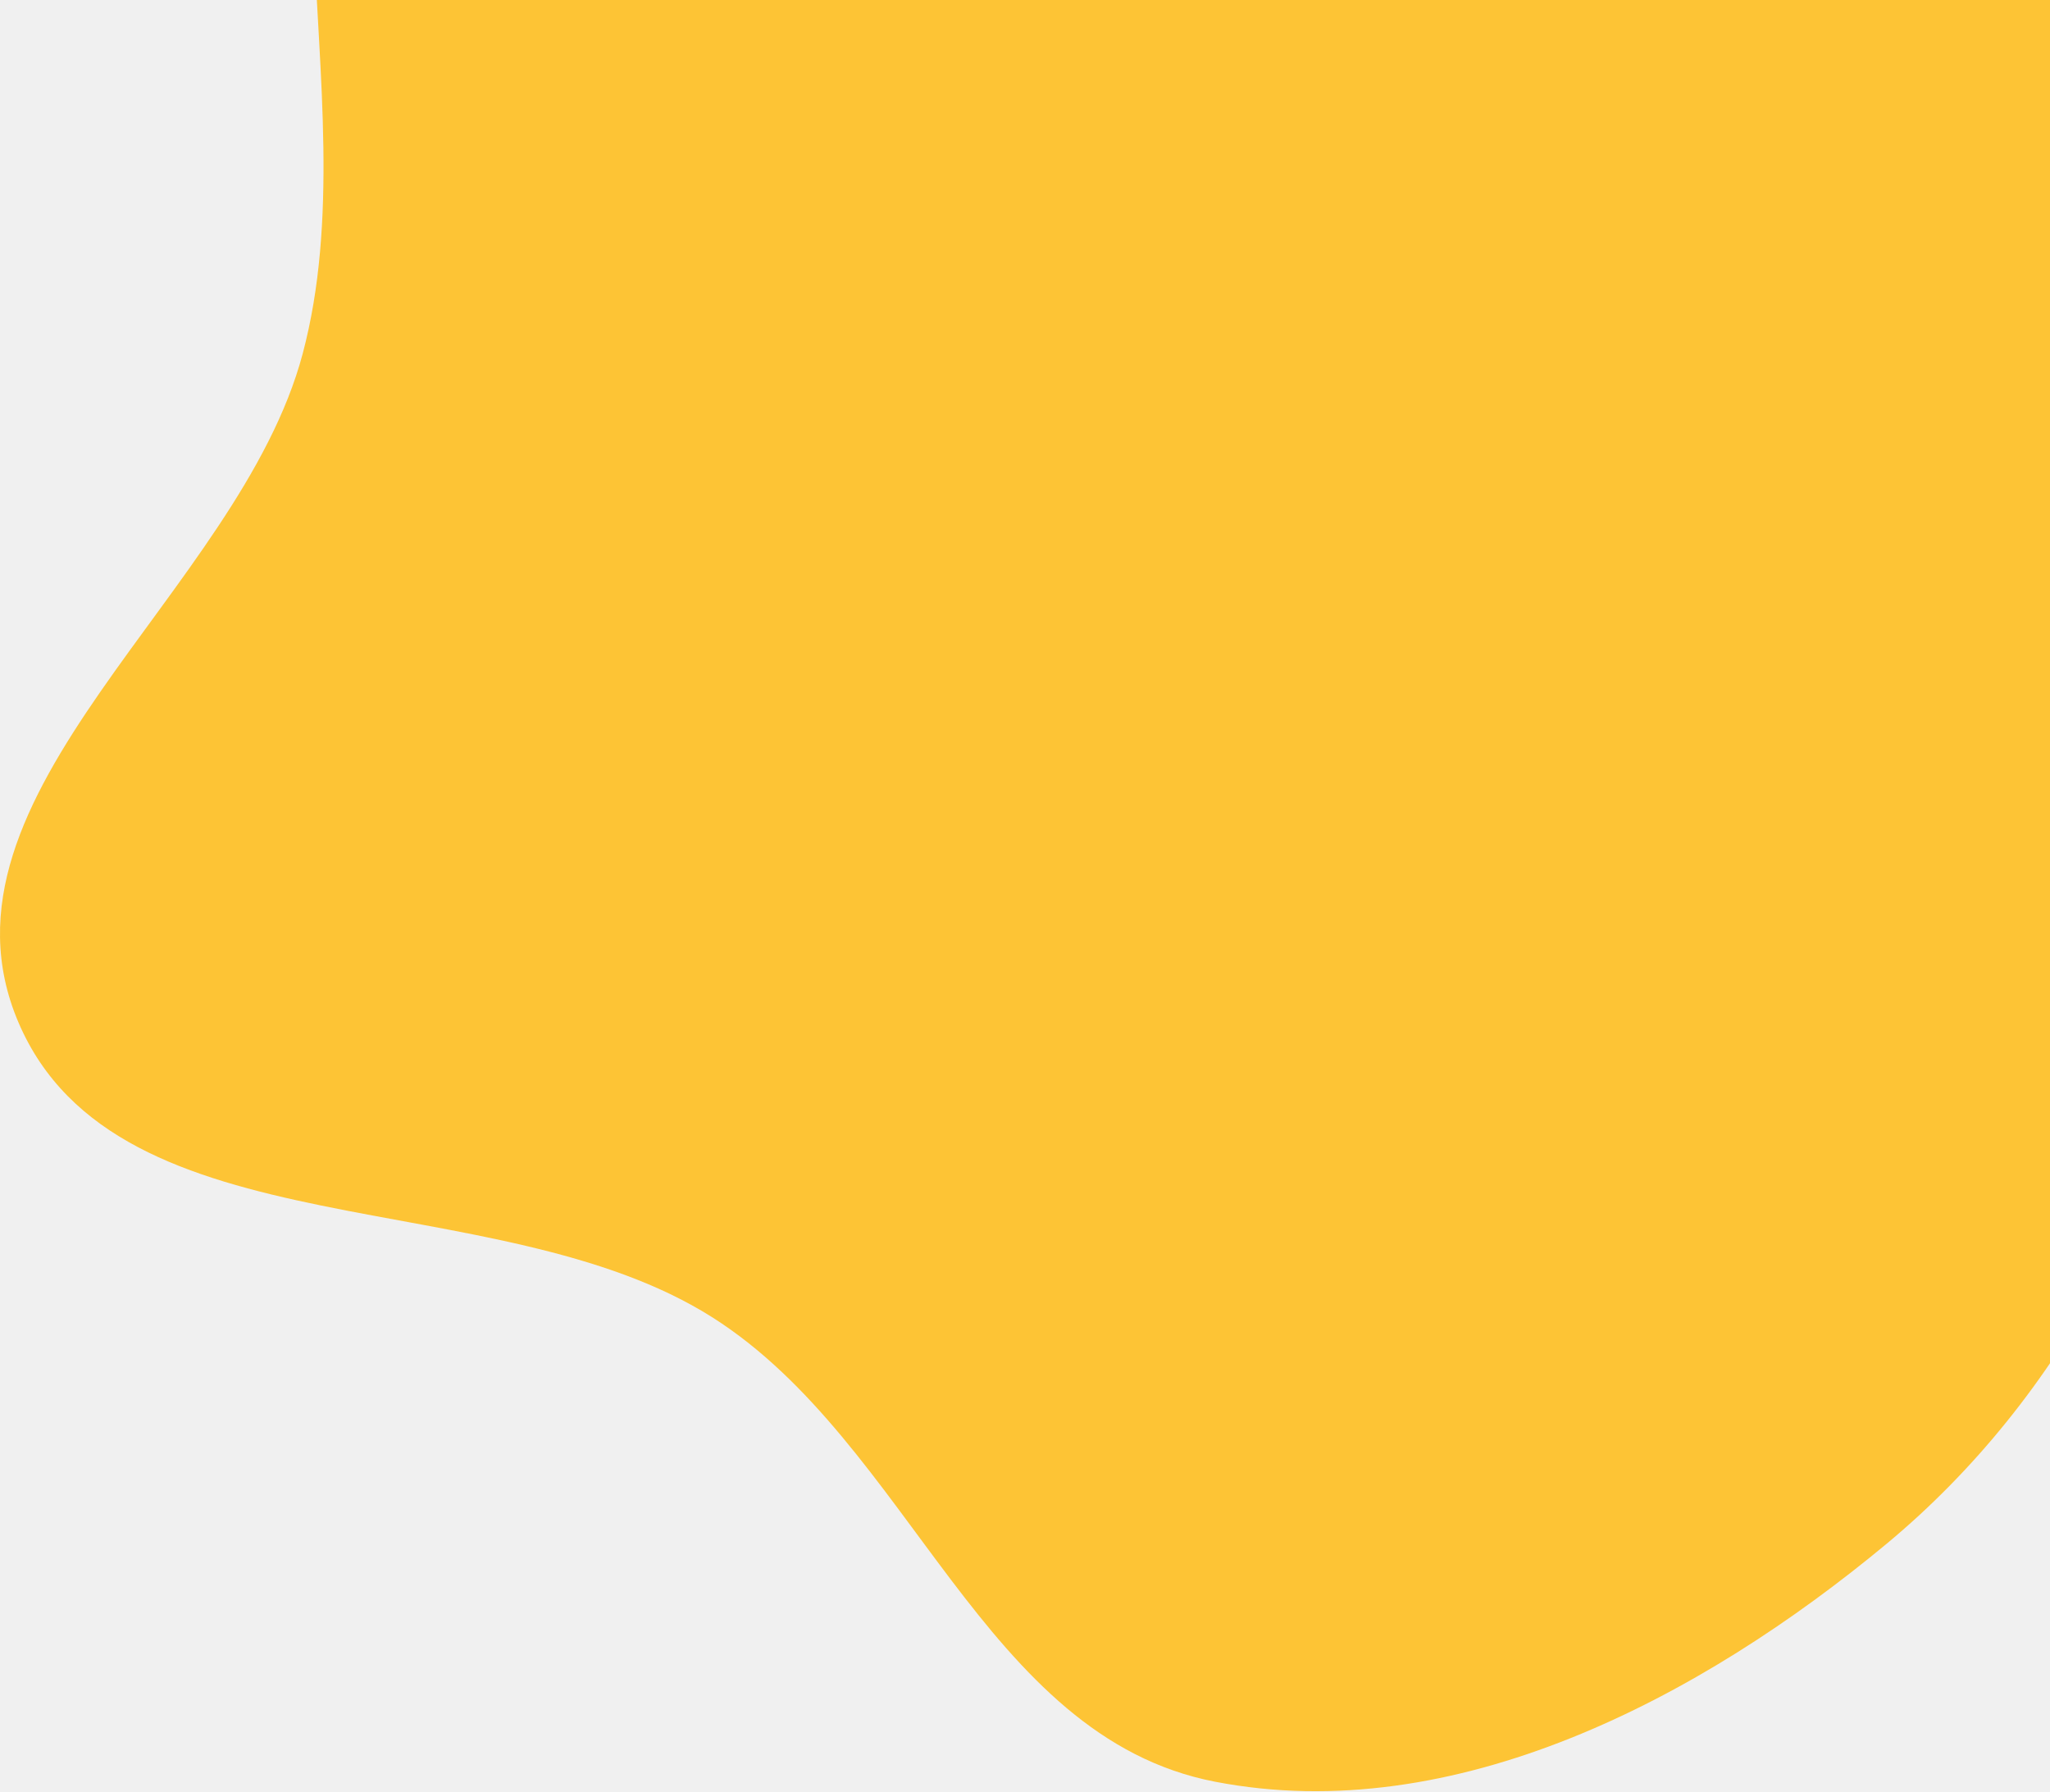
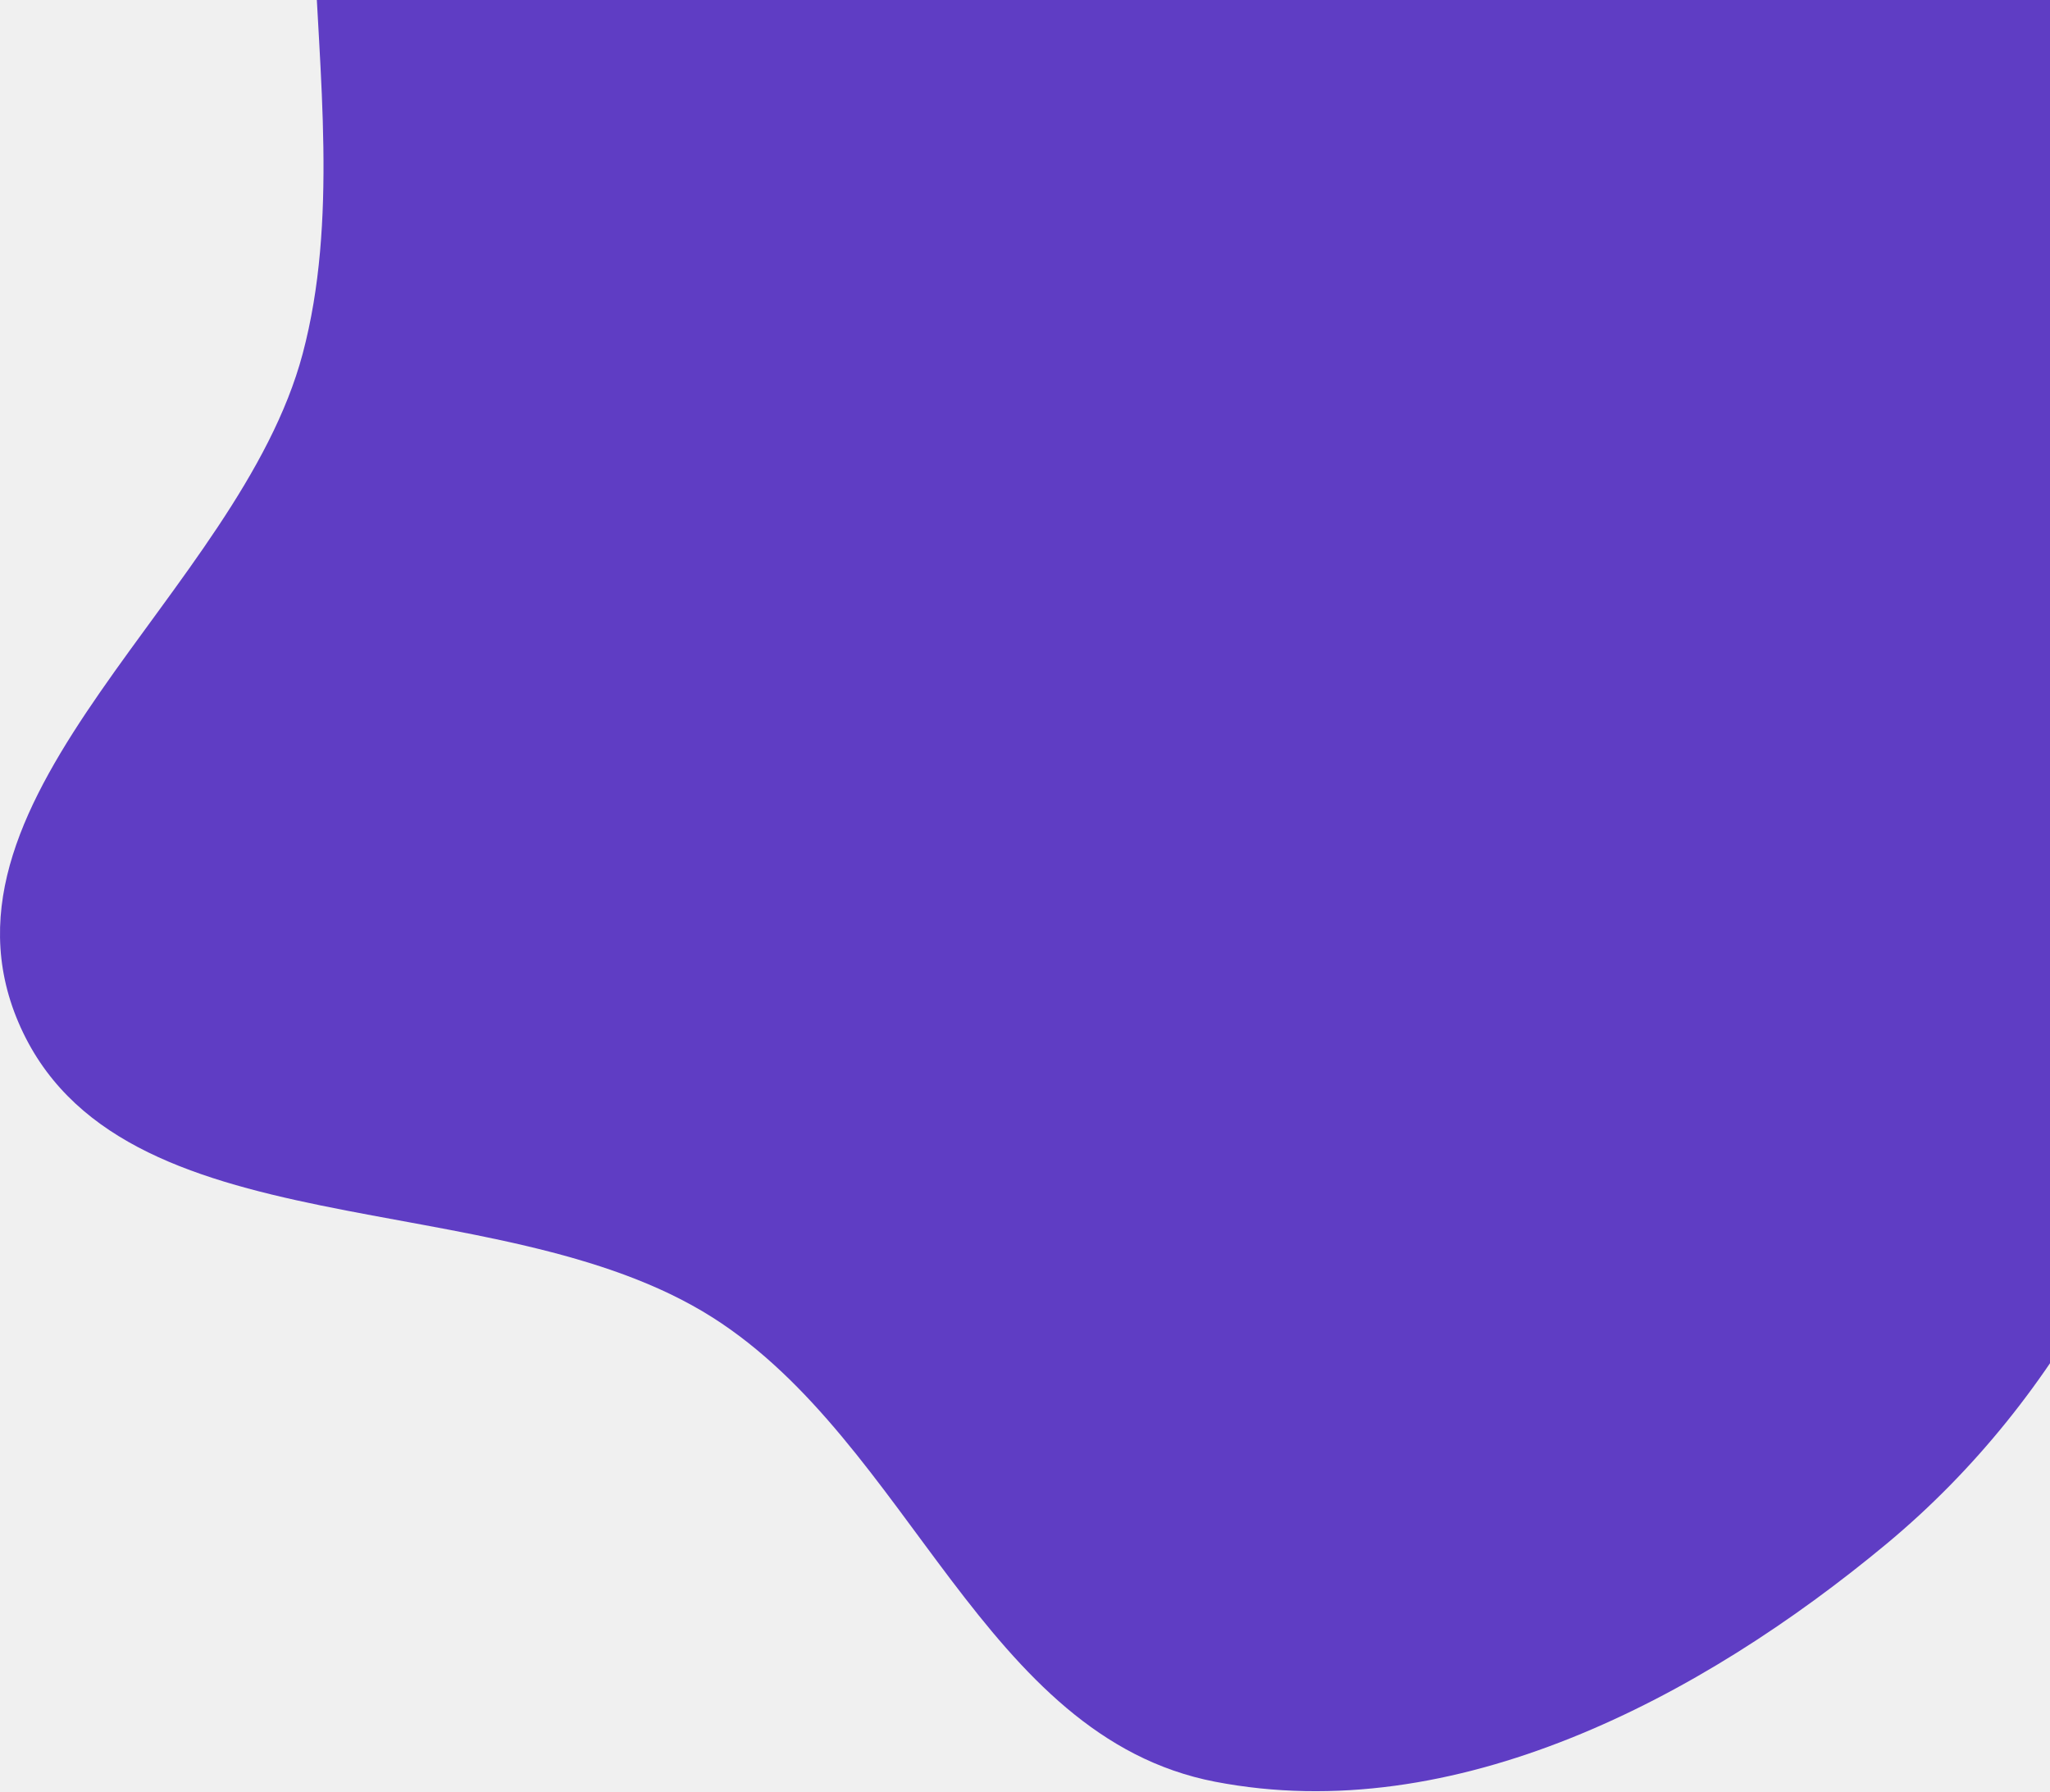
<svg xmlns="http://www.w3.org/2000/svg" width="720" height="629" viewBox="0 0 720 629" fill="none">
  <g clip-path="url(#clip0_1_37)">
-     <path fill-rule="evenodd" clip-rule="evenodd" d="M426.755 -247.339C526.01 -242.623 630.416 -205.737 691.019 -128.942C747.053 -57.936 709.403 42.888 725.408 131.114C738.276 202.044 786.302 264.961 775.404 336.204C763.332 415.132 724.842 490.453 662.532 542.186C597.271 596.368 510.835 641.895 426.755 625.671C345.261 609.947 319.875 506.823 250.249 462.635C174.069 414.287 41.253 440.785 6.431 358.913C-27.682 278.71 83.957 208.257 106.308 124.209C131.067 31.108 79.608 -81.367 143.094 -154.976C208.865 -231.236 324.689 -252.189 426.755 -247.339Z" fill="#FDC435" />
+     <path fill-rule="evenodd" clip-rule="evenodd" d="M426.755 -247.339C526.01 -242.623 630.416 -205.737 691.019 -128.942C747.053 -57.936 709.403 42.888 725.408 131.114C738.276 202.044 786.302 264.961 775.404 336.204C763.332 415.132 724.842 490.453 662.532 542.186C597.271 596.368 510.835 641.895 426.755 625.671C345.261 609.947 319.875 506.823 250.249 462.635C174.069 414.287 41.253 440.785 6.431 358.913C-27.682 278.71 83.957 208.257 106.308 124.209C131.067 31.108 79.608 -81.367 143.094 -154.976C208.865 -231.236 324.689 -252.189 426.755 -247.339Z" fill="#5F3DC4" />
  </g>
  <defs>
    <clipPath id="clip0_1_37">
      <rect width="720" height="629" fill="white" />
    </clipPath>
  </defs>
</svg>
